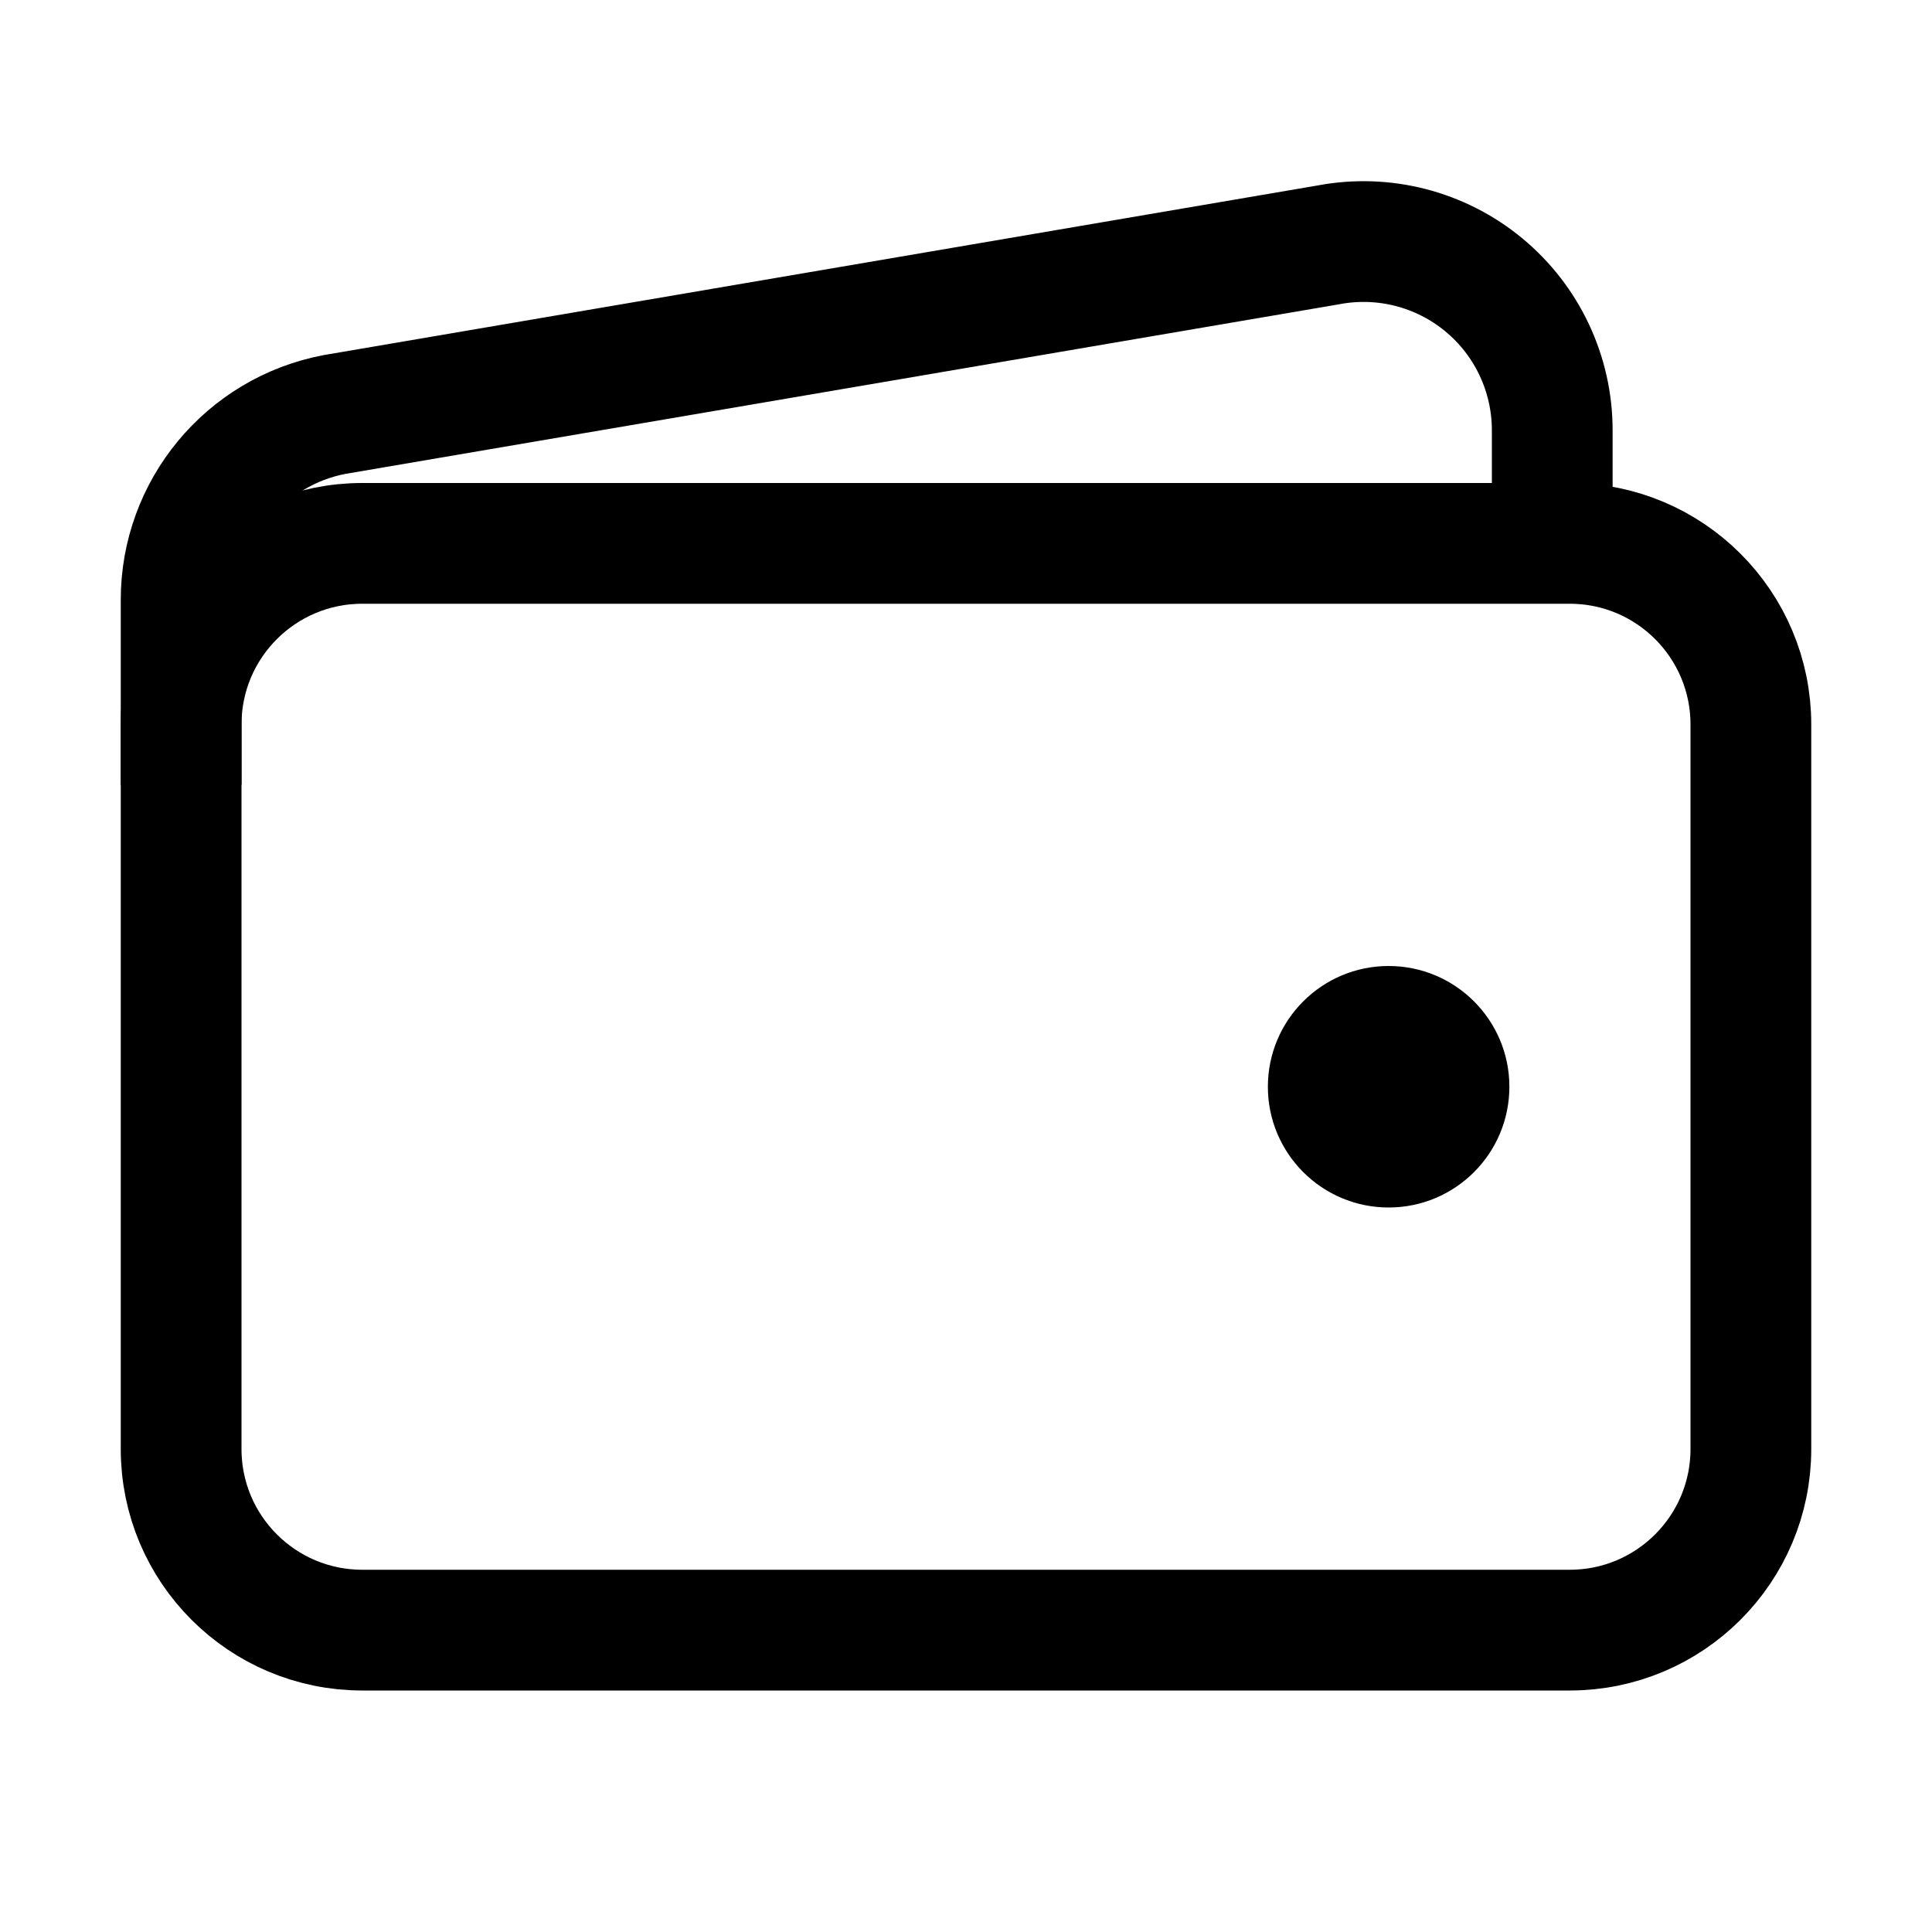
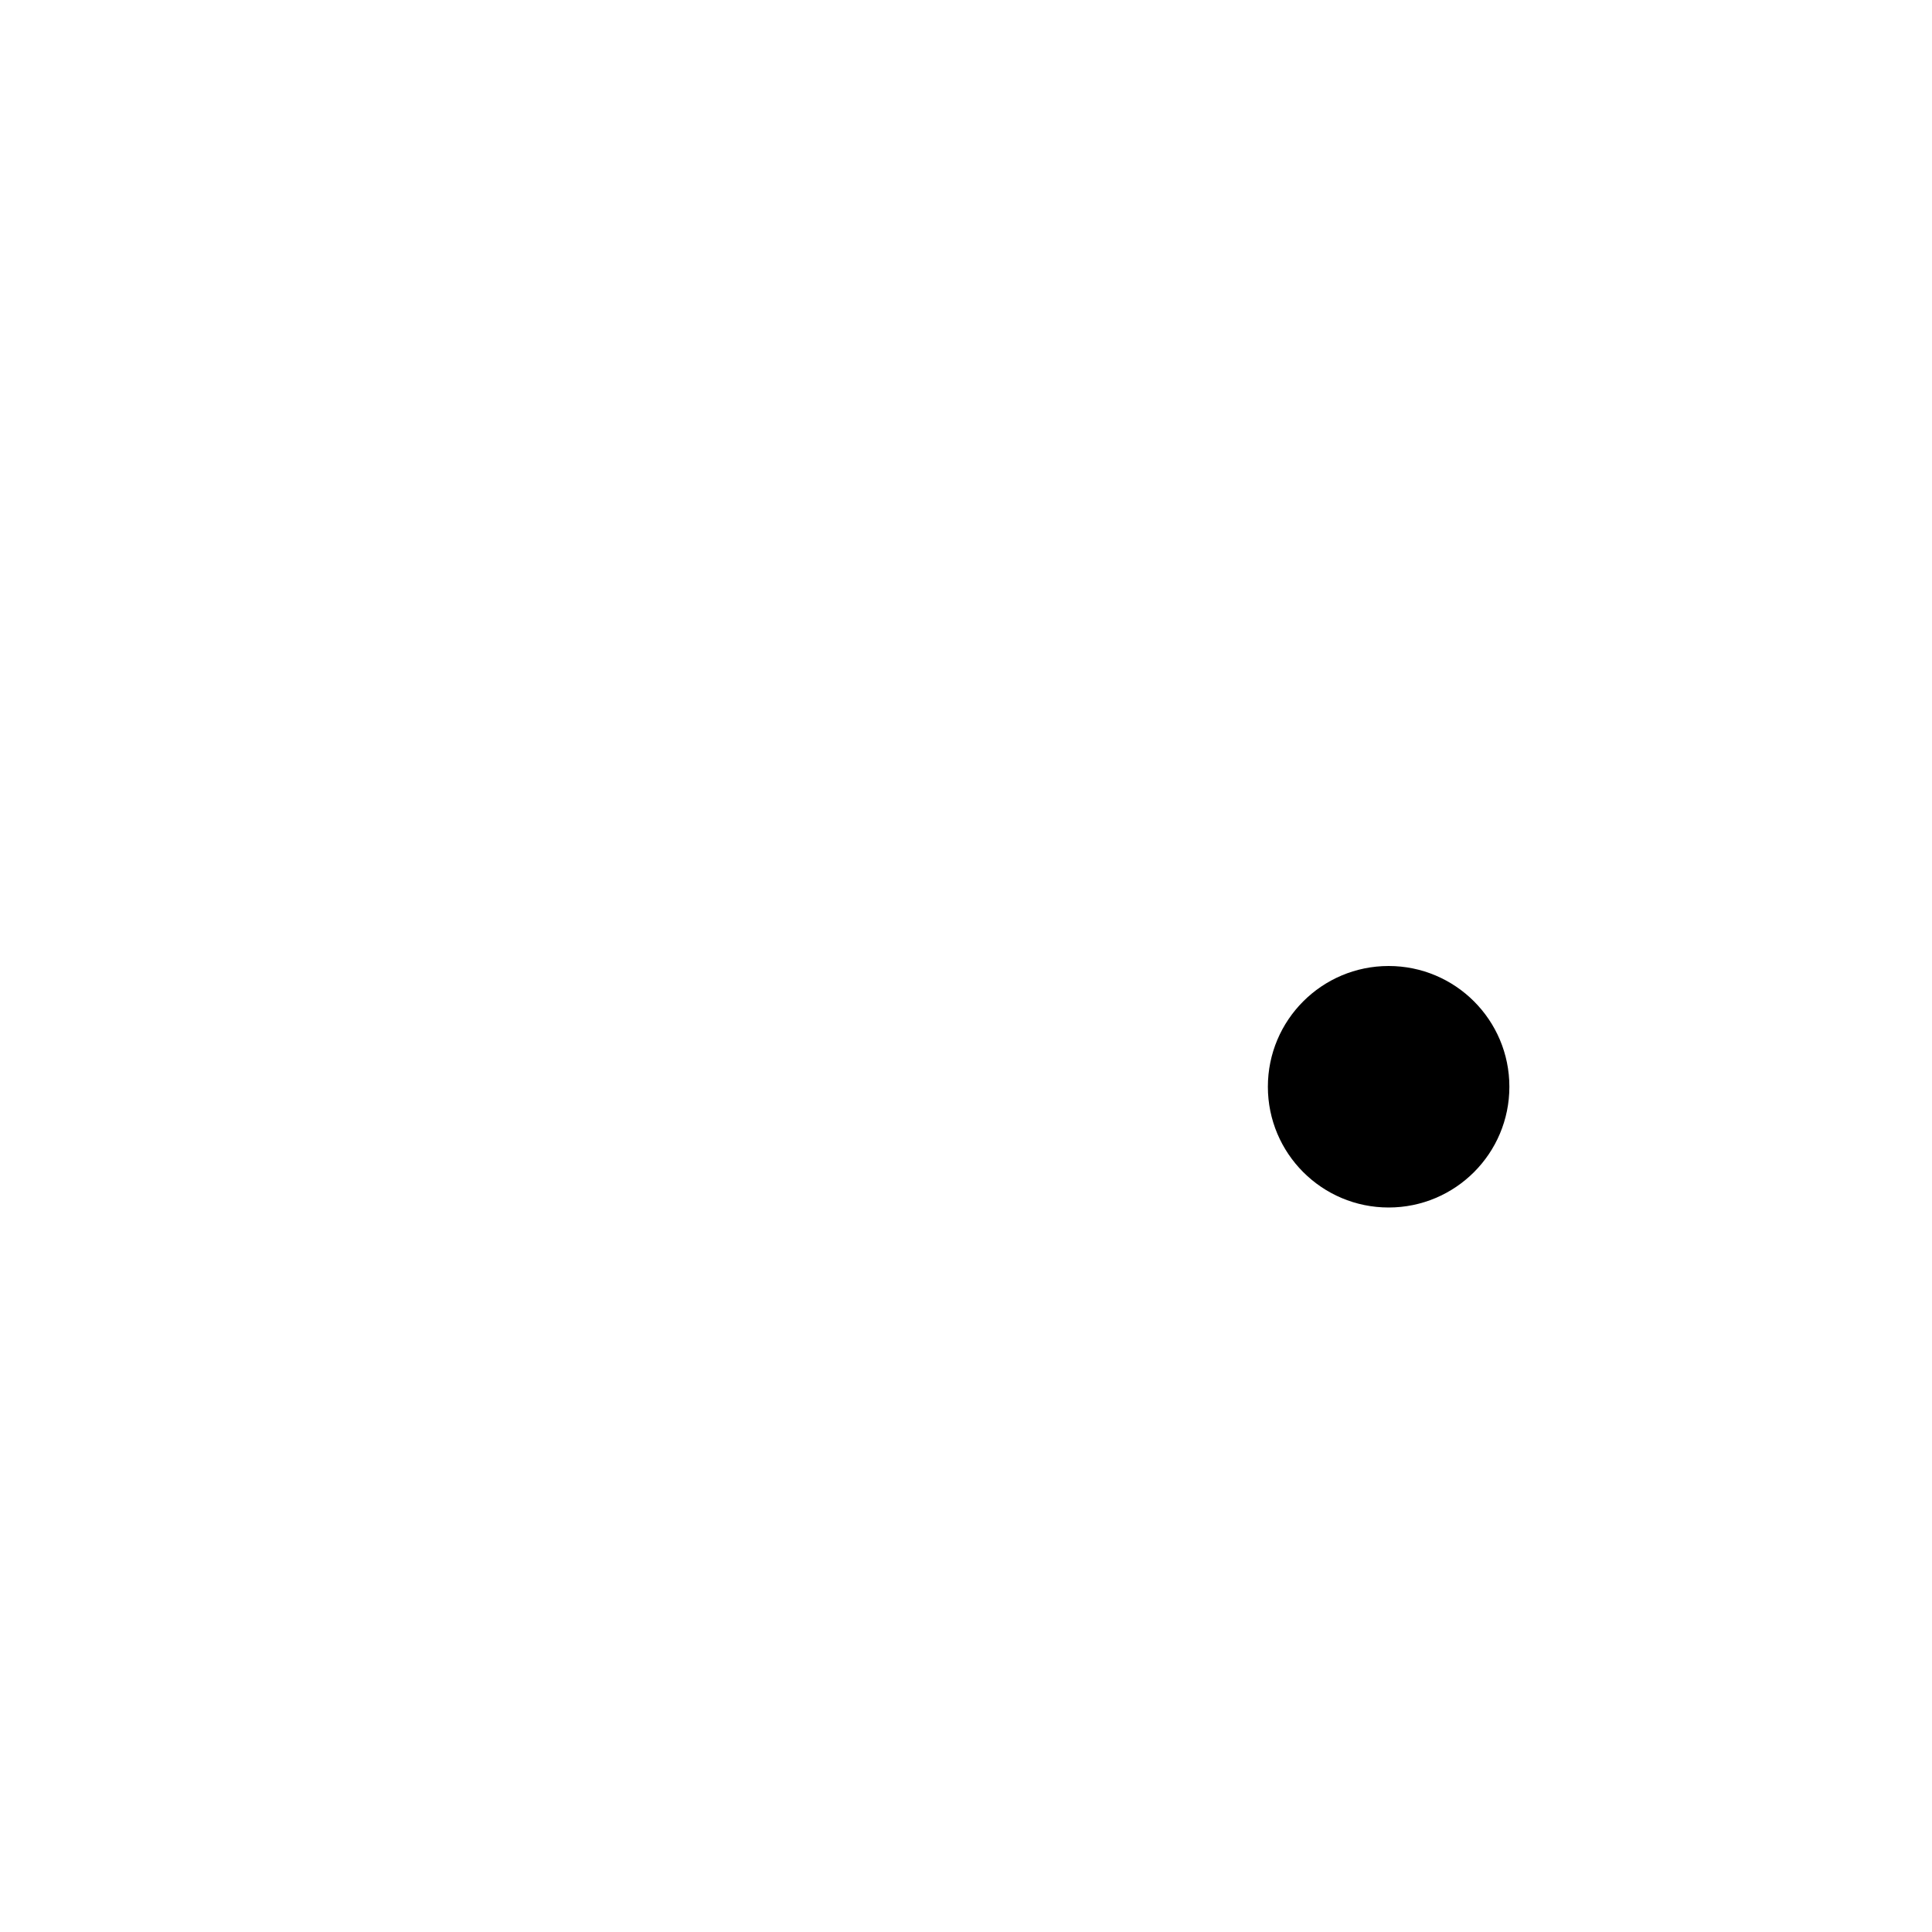
<svg xmlns="http://www.w3.org/2000/svg" width="512" height="512" viewBox="0 0 512 512">
-   <rect x="48" y="144" width="416" height="288" rx="48" ry="48" style="fill:none;stroke:#000;stroke-linejoin:round;stroke-width:32px" />
-   <path d="M411.36,144V114A50,50,0,0,0,352,64.9L88.64,109.85A50,50,0,0,0,48,159v49" style="fill:none;stroke:#000;stroke-linejoin:round;stroke-width:32px" />
+   <rect x="48" y="144" width="416" height="288" rx="48" ry="48" style="fill:none;stroke:inherit;stroke-linejoin:round;stroke-width:32px" />
+   <path d="M411.36,144V114A50,50,0,0,0,352,64.9L88.64,109.85A50,50,0,0,0,48,159v49" style="fill:none;stroke:inherit;stroke-linejoin:round;stroke-width:32px" />
  <path d="M368,320a32,32,0,1,1,32-32A32,32,0,0,1,368,320Z" />
</svg>
